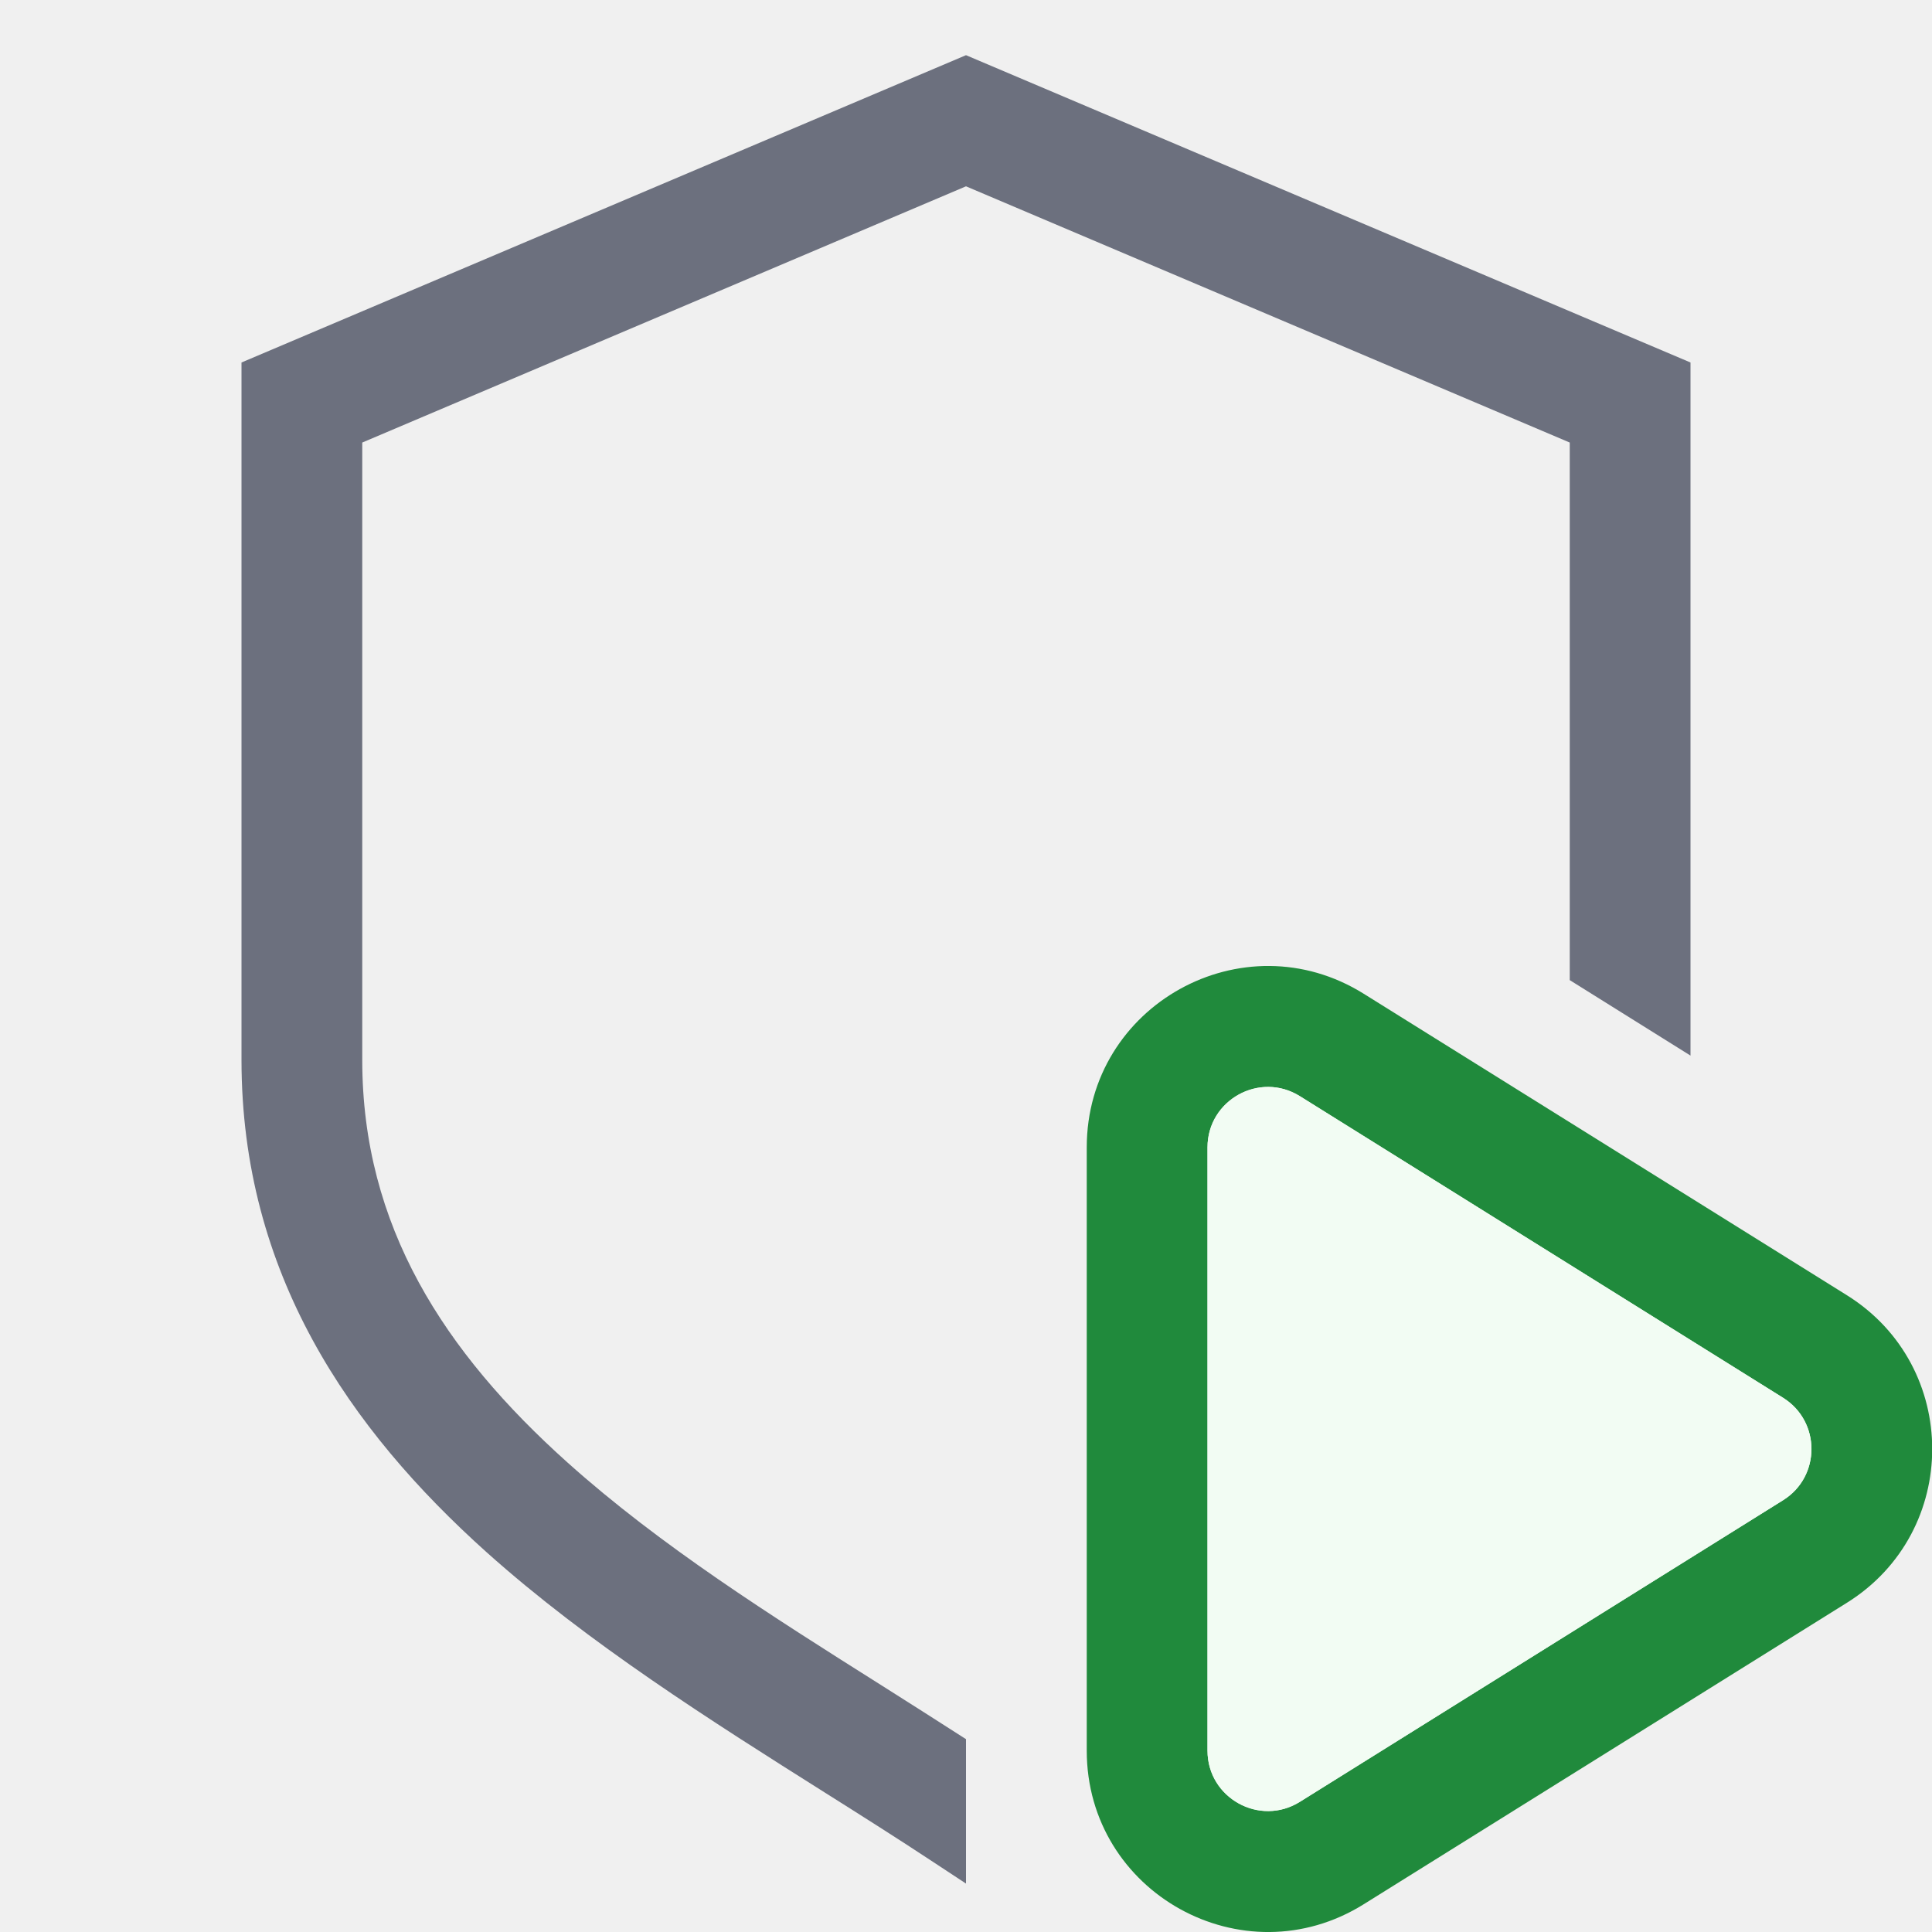
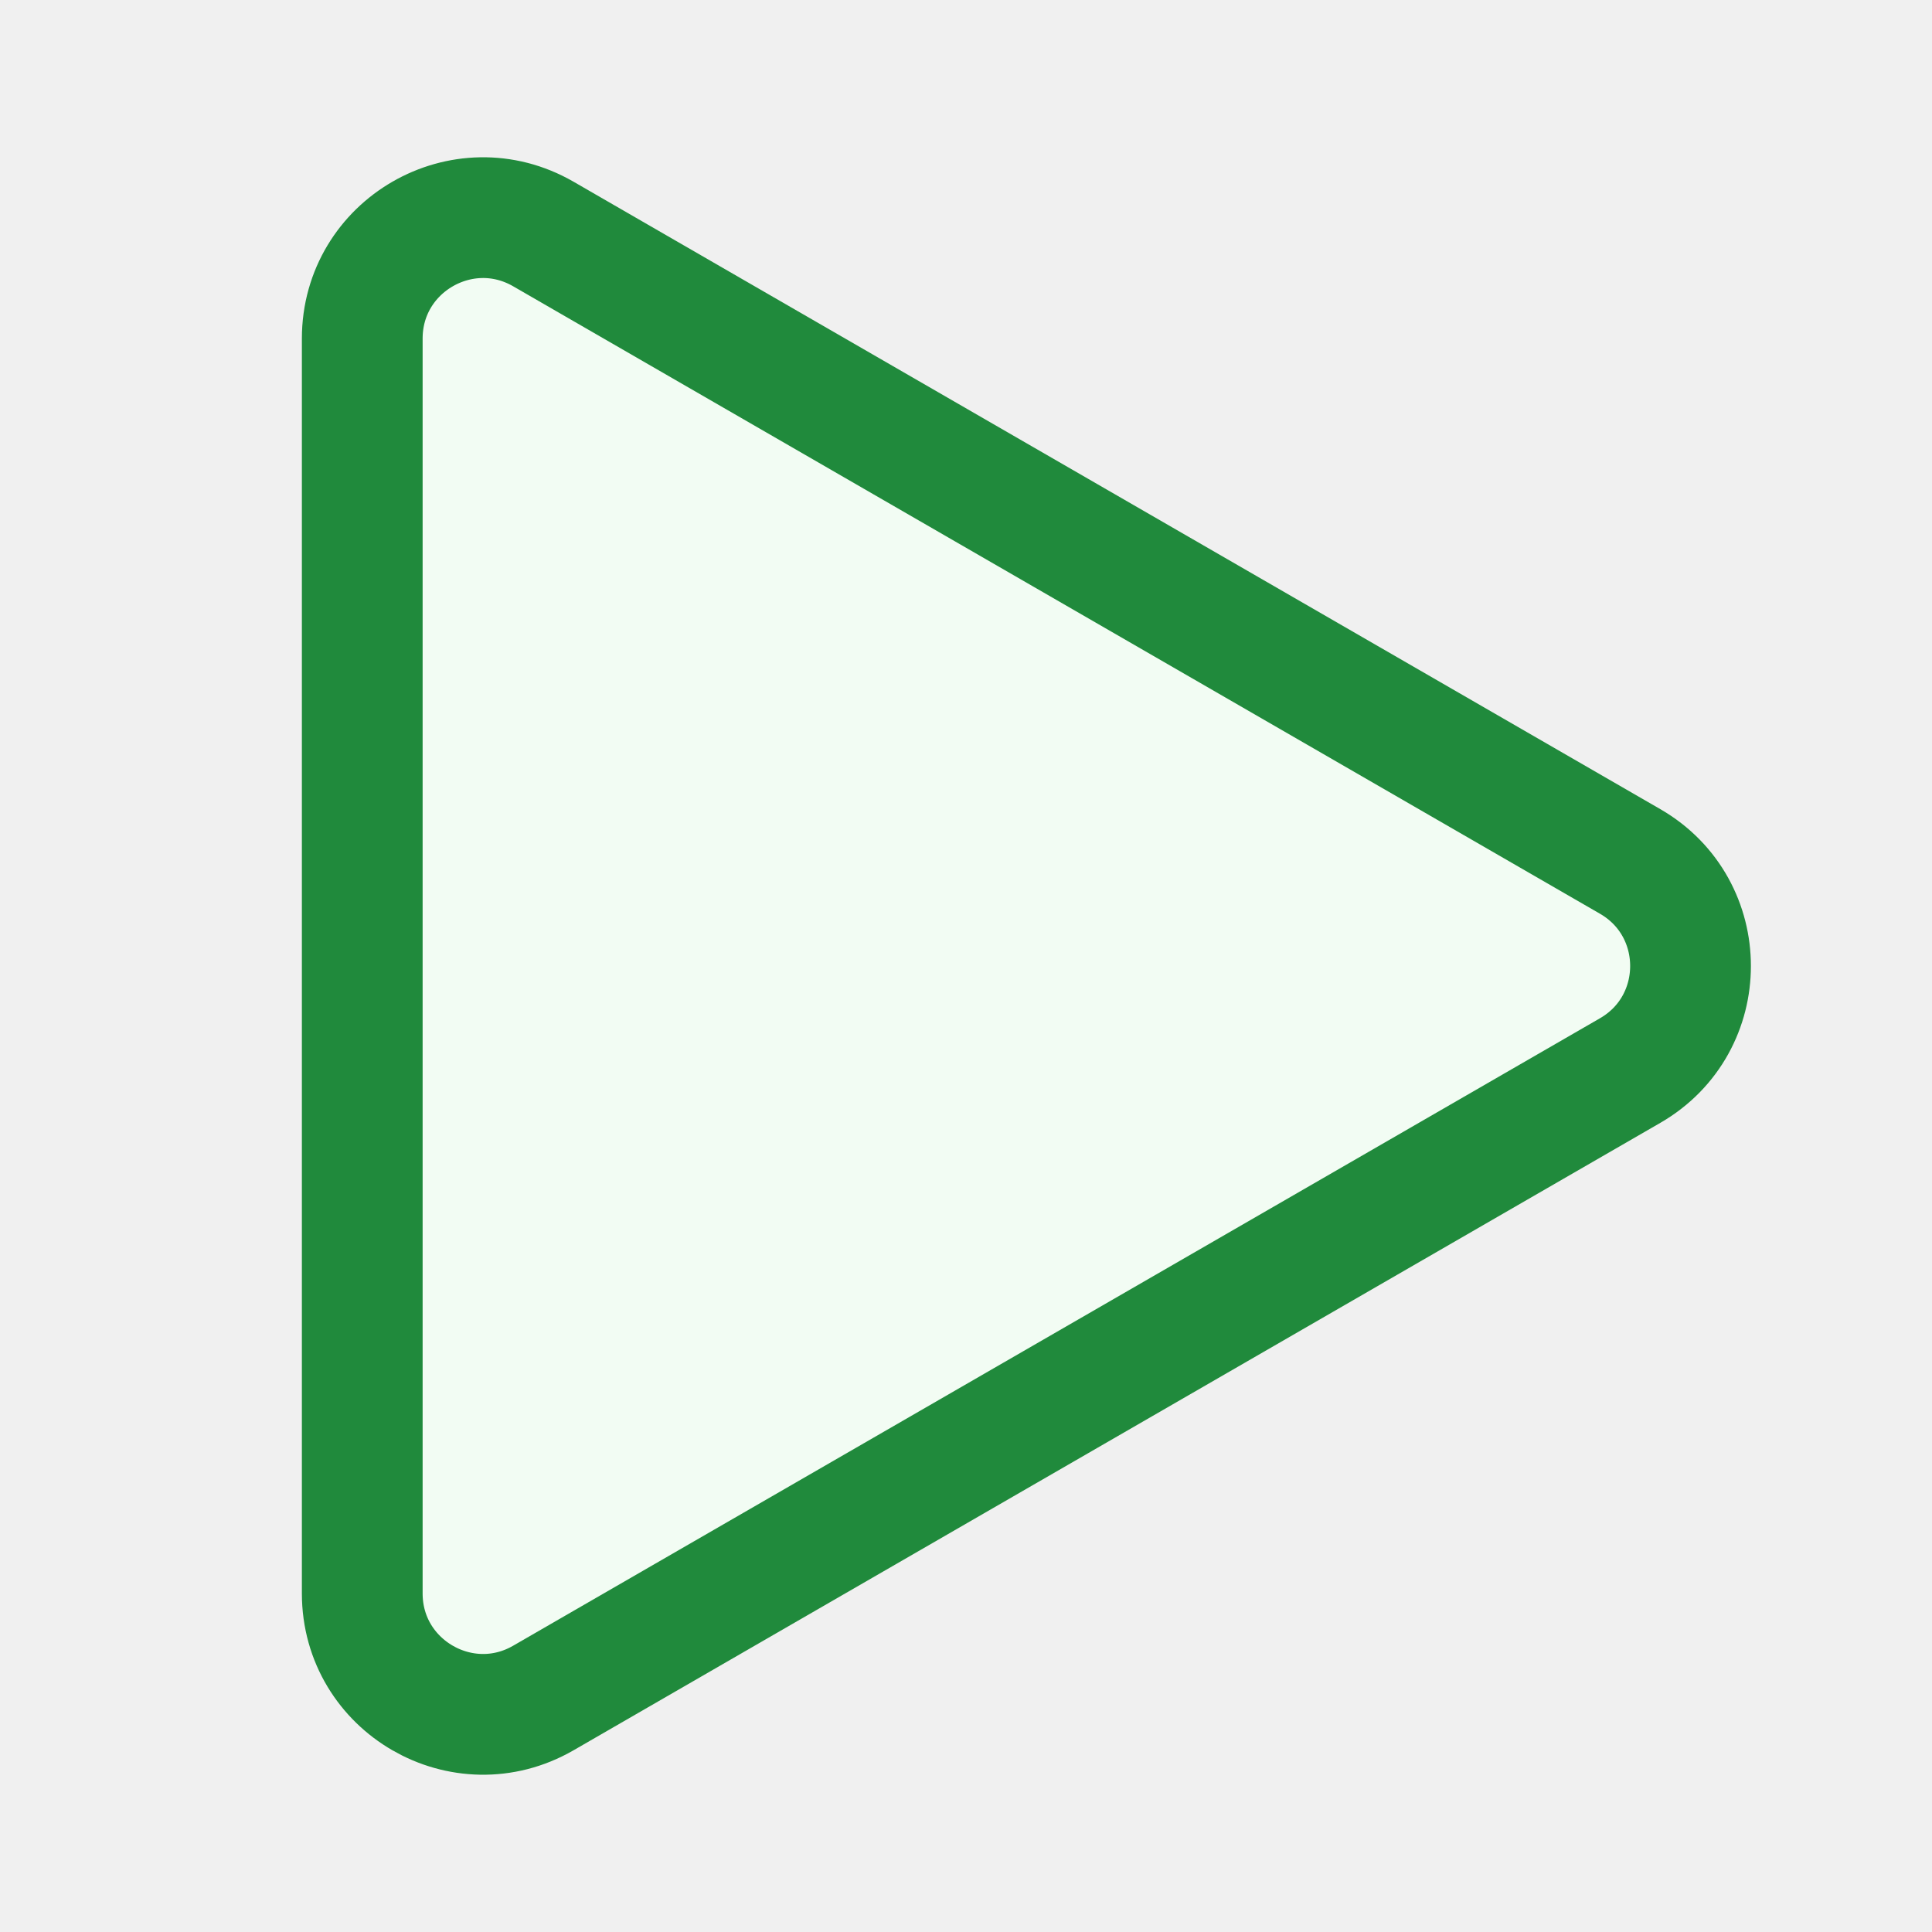
<svg xmlns="http://www.w3.org/2000/svg" width="16" height="16" viewBox="0 0 16 16" fill="none">
-   <g clip-path="url(#clip0_6186_38546)">
-     <path fill-rule="evenodd" clip-rule="evenodd" d="M9 9.502C9 8.324 10.295 7.606 11.294 8.23L15.296 10.727C16.237 11.315 16.237 12.685 15.296 13.273L11.294 15.77C10.295 16.394 9 15.676 9 14.498V9.502ZM10.765 9.078C10.432 8.87 10 9.11 10 9.502V14.498C10 14.89 10.432 15.13 10.765 14.922L14.767 12.424C15.08 12.228 15.08 11.772 14.767 11.576L10.765 9.078Z" fill="#208A3C" />
-     <path d="M10 9.502C10 9.11 10.432 8.87 10.765 9.078L14.767 11.576C15.08 11.772 15.08 12.229 14.767 12.424L10.765 14.922C10.432 15.13 10 14.89 10 14.498V9.502Z" fill="#F2FCF3" />
-     <path d="M14 3.002L8 0.457L2 3.002V8.778C2 10.544 2.892 11.835 4.032 12.857C4.871 13.608 5.892 14.253 6.829 14.844C7.14 15.04 7.442 15.231 7.725 15.418L8 15.599L8 14.403C7.769 14.254 7.536 14.107 7.303 13.959C6.385 13.38 5.47 12.802 4.7 12.112C3.679 11.197 3 10.155 3 8.778V3.665L8 1.543L13 3.665V8.117L14 8.742V3.002Z" fill="#6C707E" />
-   </g>
-   <defs>
-     <clipPath id="clip0_6186_38546">
-       <rect width="16" height="16" fill="white" />
-     </clipPath>
-   </defs>
+   <path d="M13.5 7.134C14.167 7.519 14.167 8.481 13.5 8.866L4.5 14.062C3.833 14.447 3 13.966 3 13.196L3 2.804C3 2.034 3.833 1.553 4.5 1.938L13.5 7.134Z" fill="#F2FCF3" stroke="#208A3C" />
</svg>
